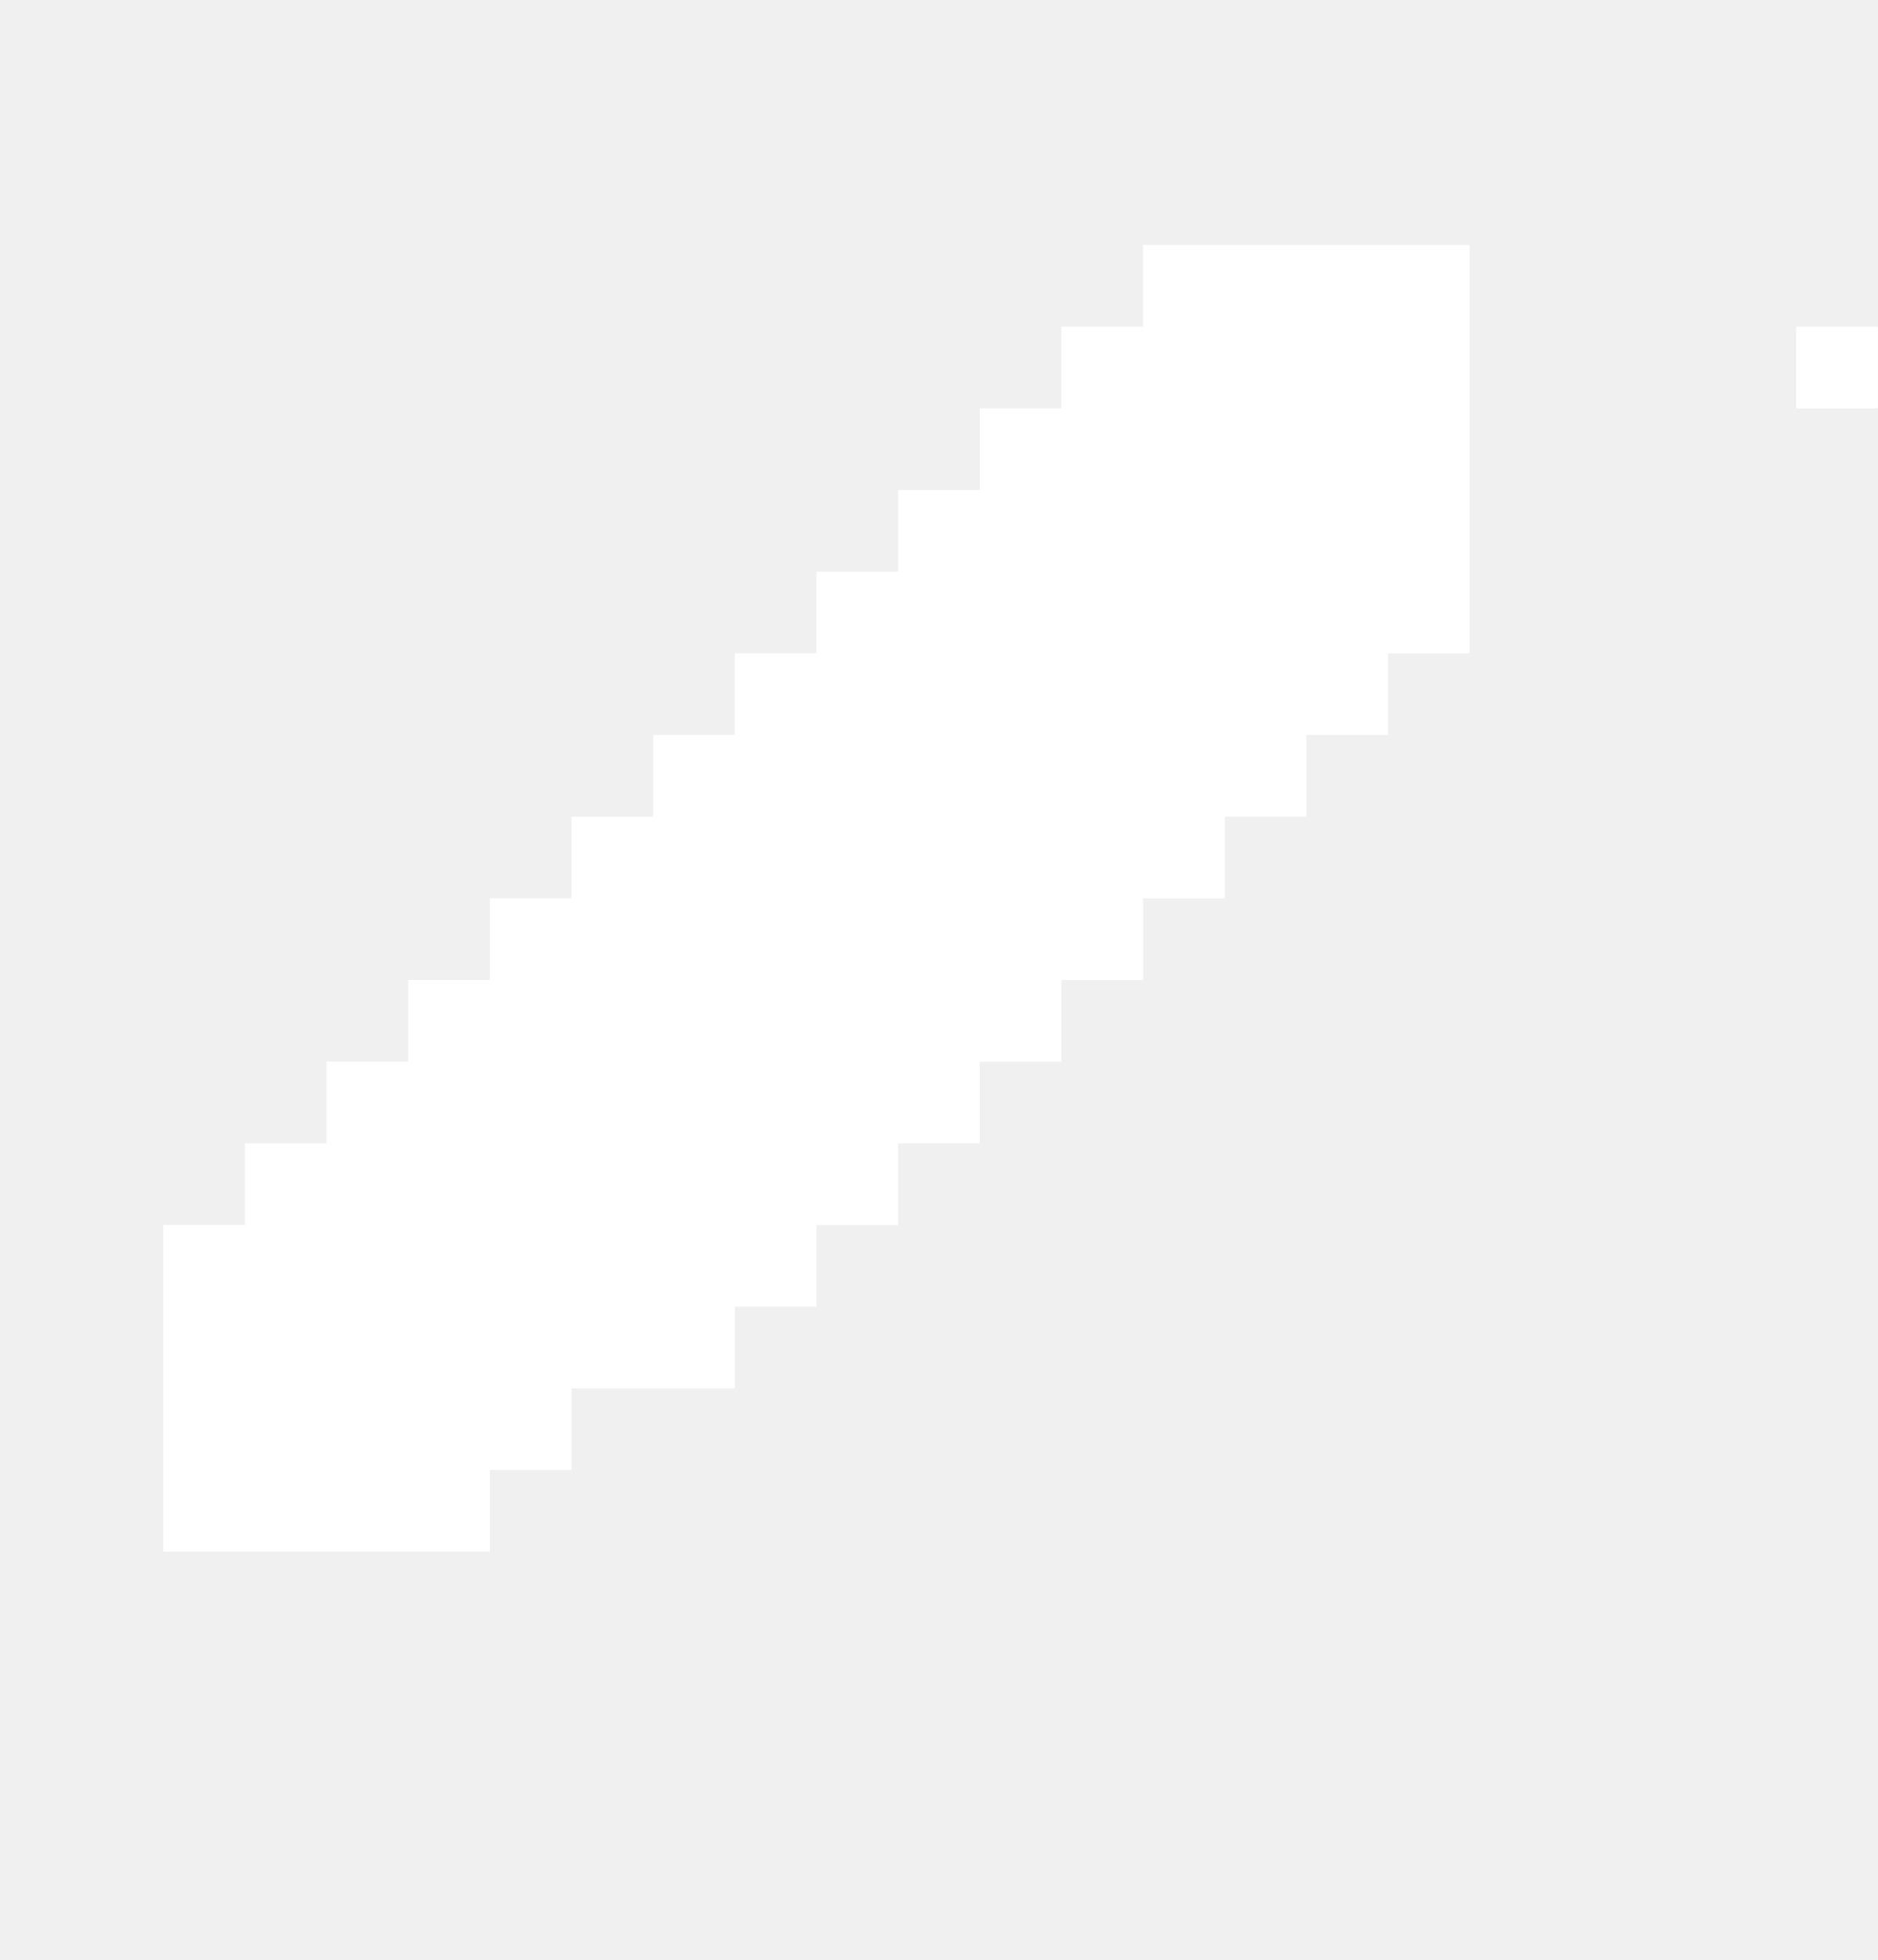
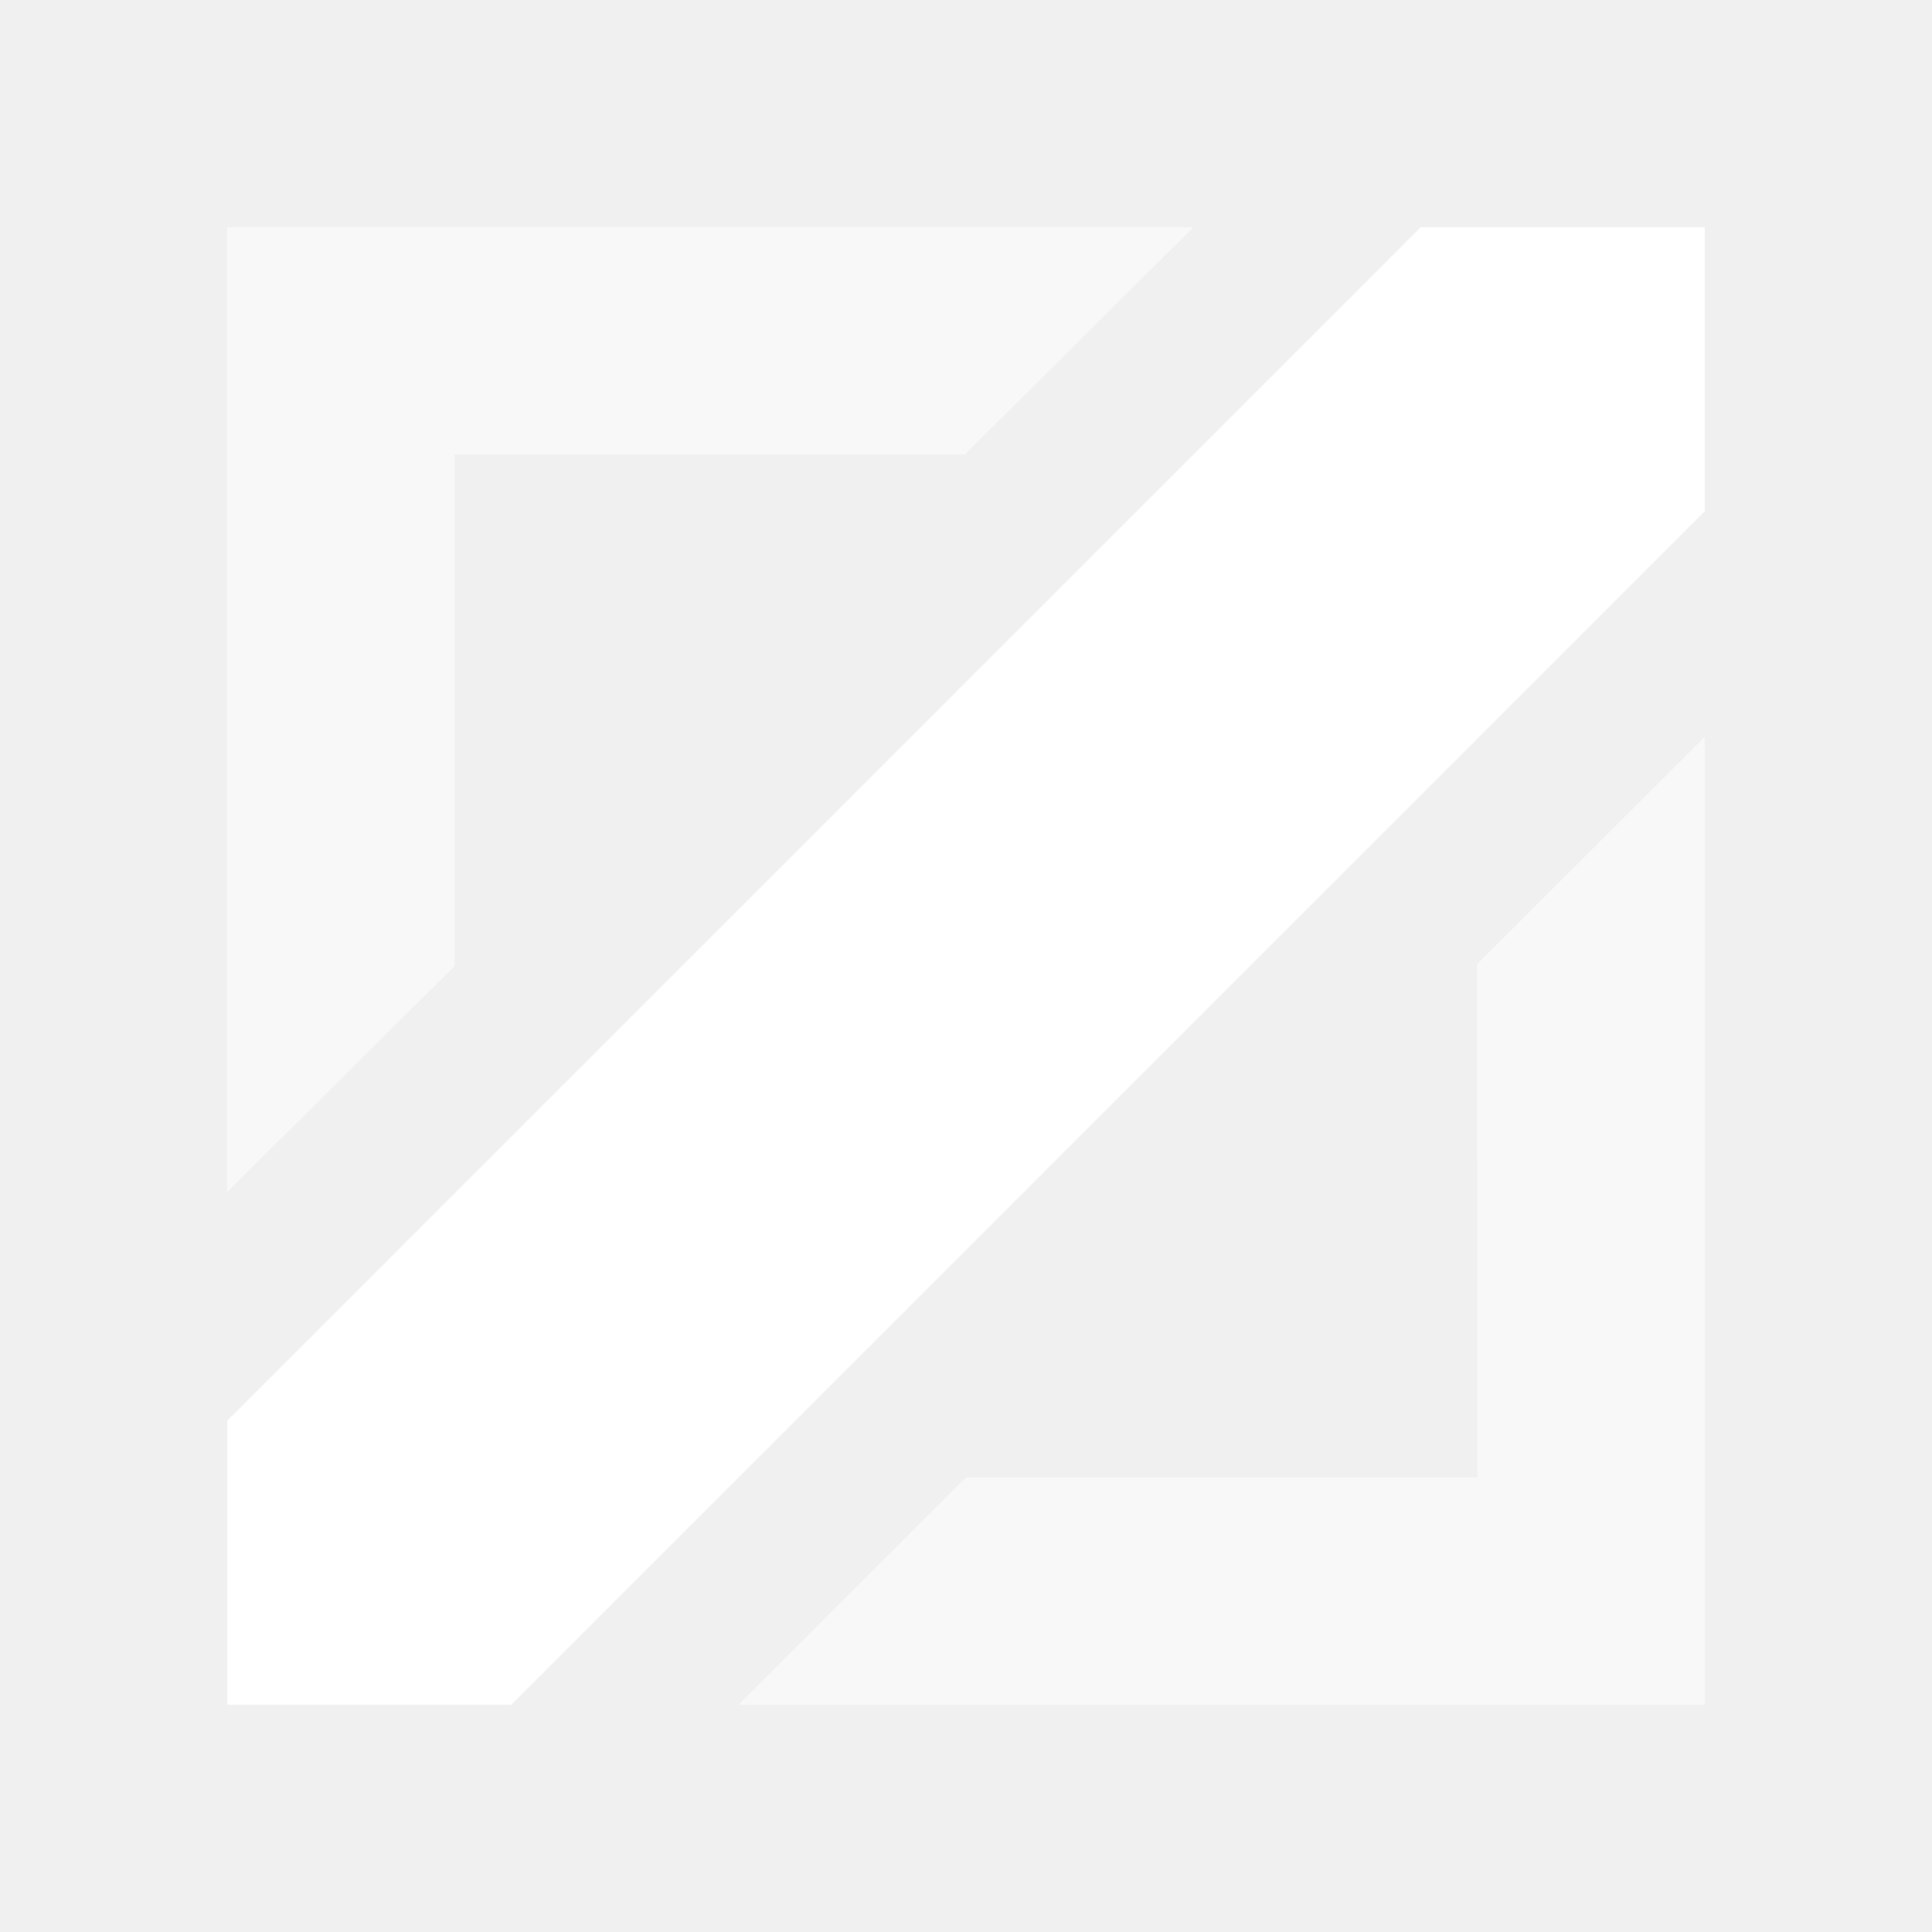
- <svg xmlns="http://www.w3.org/2000/svg" viewBox="0 0 23 24">
-   <path fill="white" d="M14 3h4v1H14zM13 4h5v1H13zM22 4h1v1H22zM12 5h6v1H12zM11 6h7v1H11zM10 7h8v1H10zM9 8h8v1H9zM8 9h8v1H8zM7 10h8v1H7zM6 11h8v1H6zM5 12h8v1H5zM4 13h8v1H4zM3 14h8v1H3zM2 15h8v1H2zM2 16h7v1H2zM2 17h5v1H2zM2 18h4v1H2z" />
+ <svg xmlns="http://www.w3.org/2000/svg" width="34" height="34" viewBox="0 0 34 34">
+   <path opacity="0.5" fill="white" fill-rule="evenodd" d="M30,12.968l-4.008,4L26,26H17l-4,4H30ZM16.979,8L21,4H4V20.977L8,17,8,8h8.981Z" />
+   <polygon fill="white" points="25 4 4 25 4 30 9 30 30 9 30 4 25 4" />
</svg>
